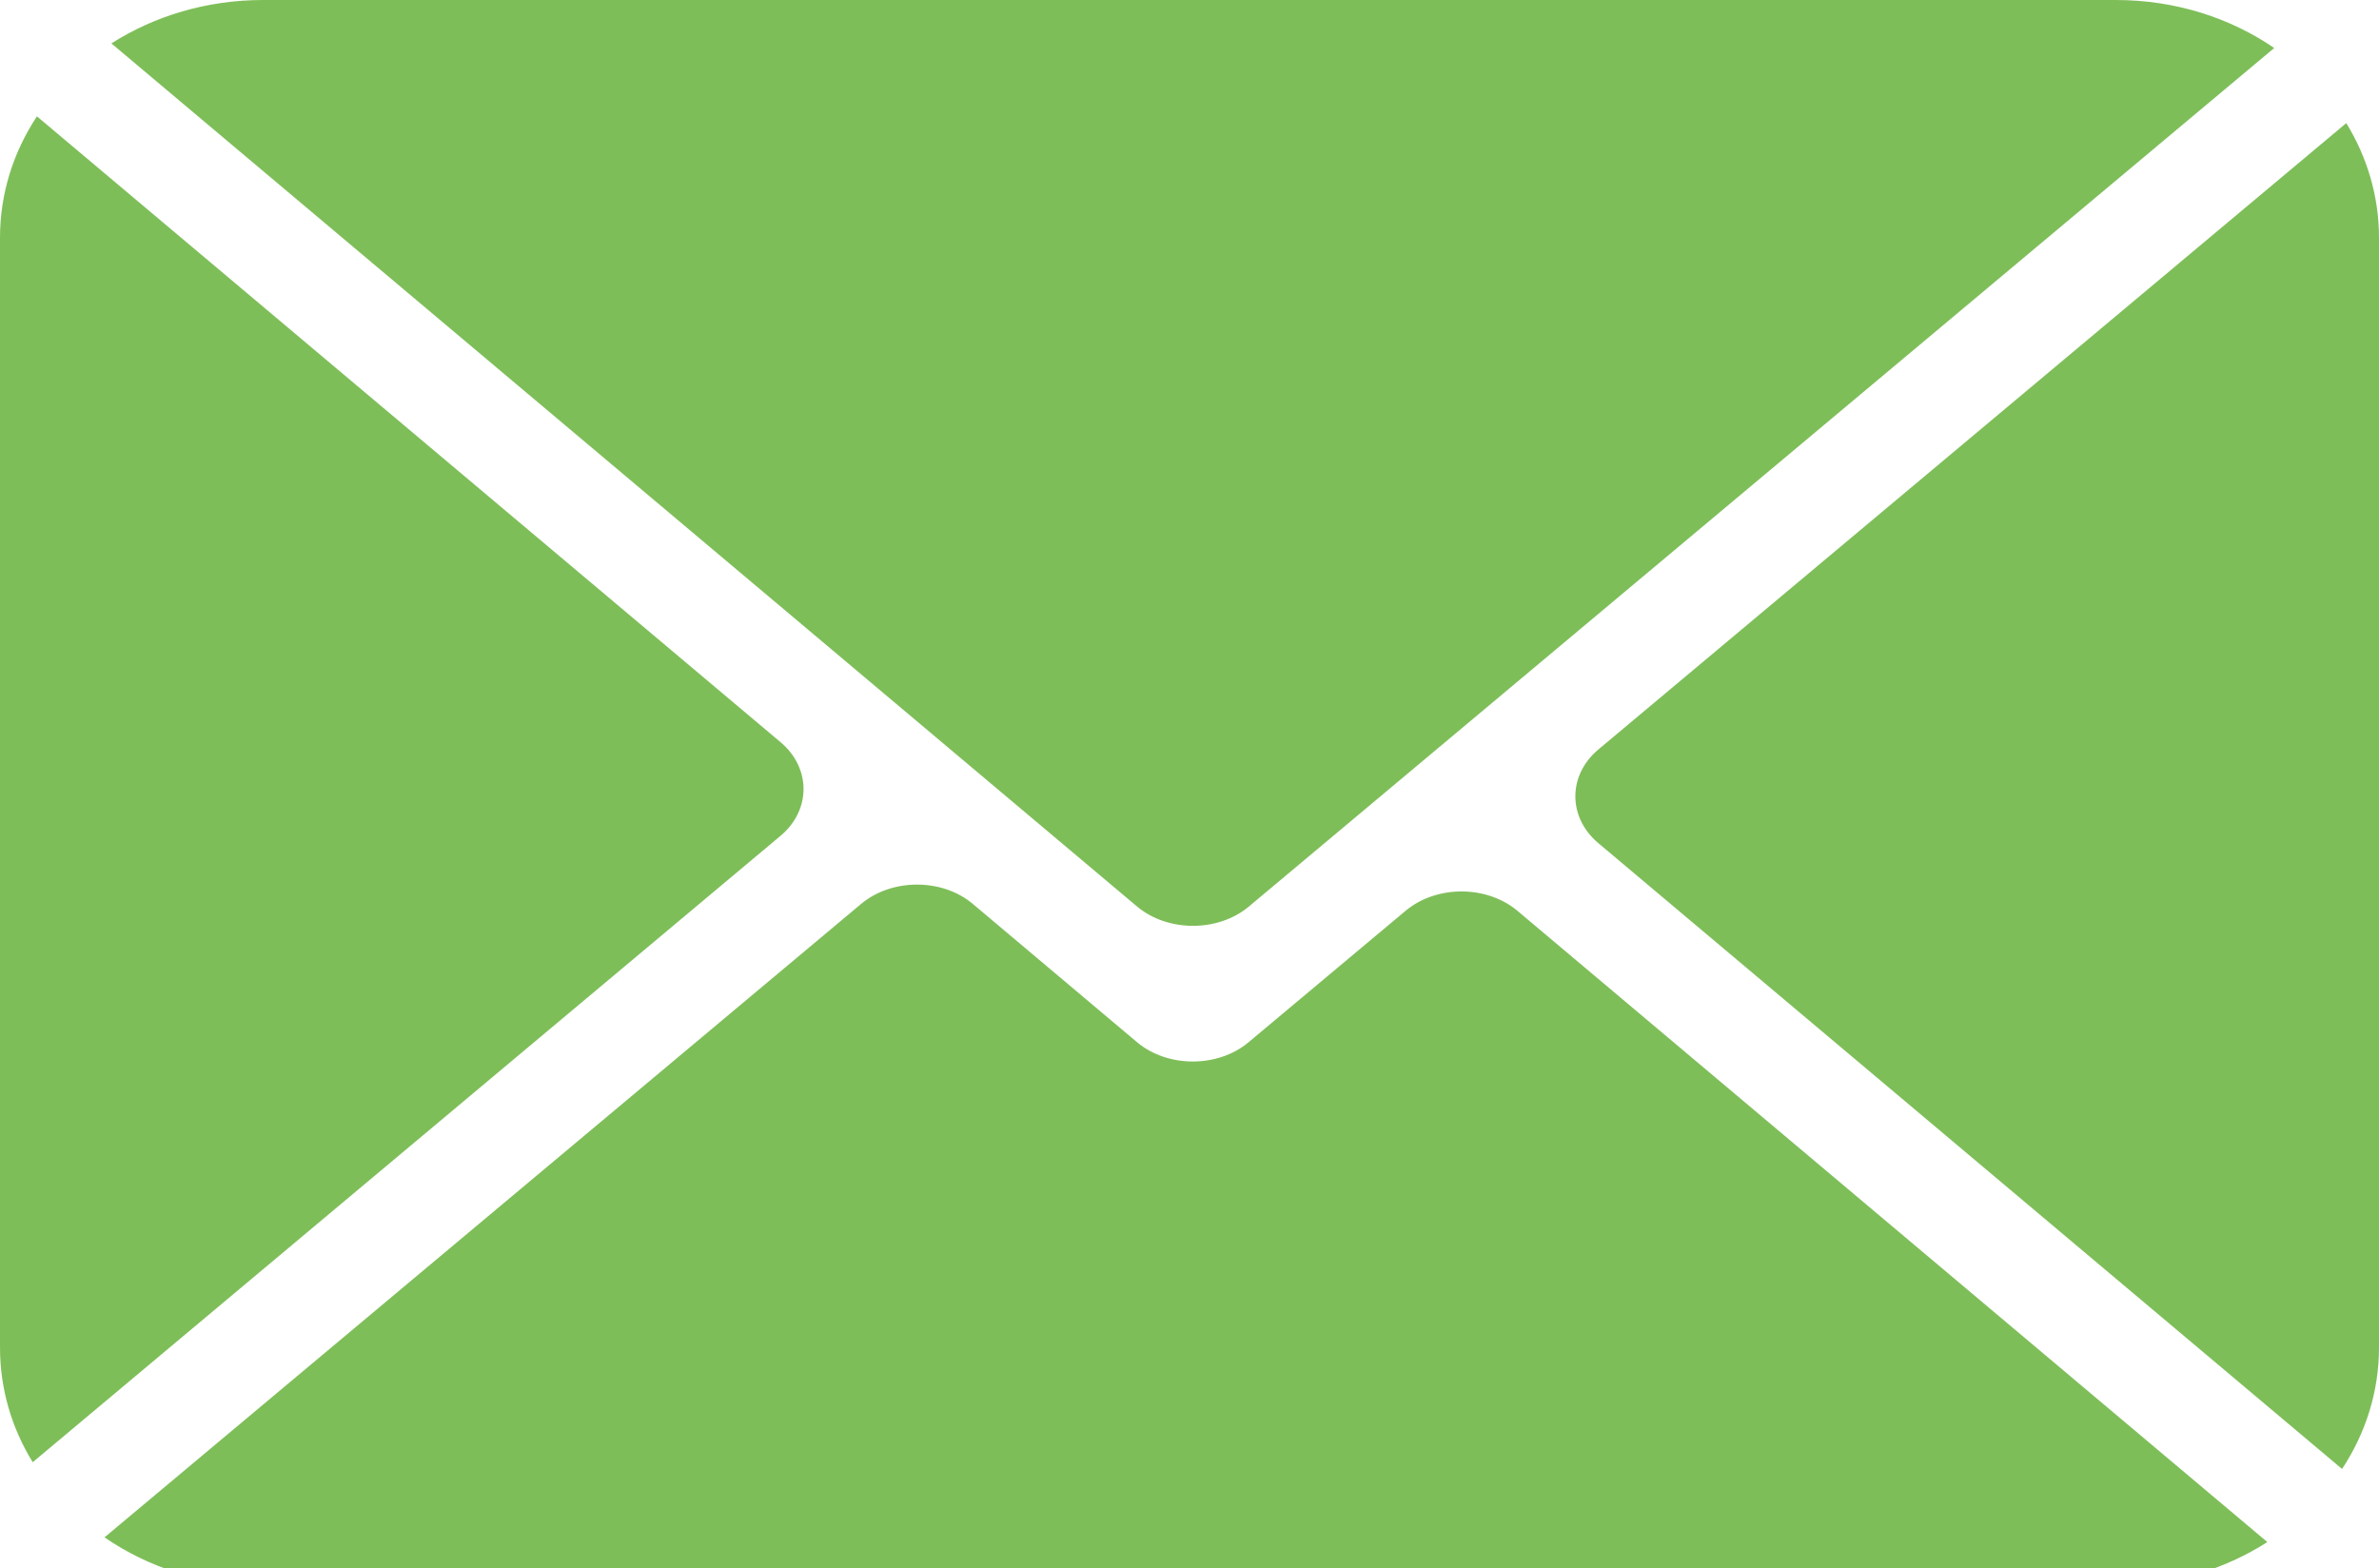
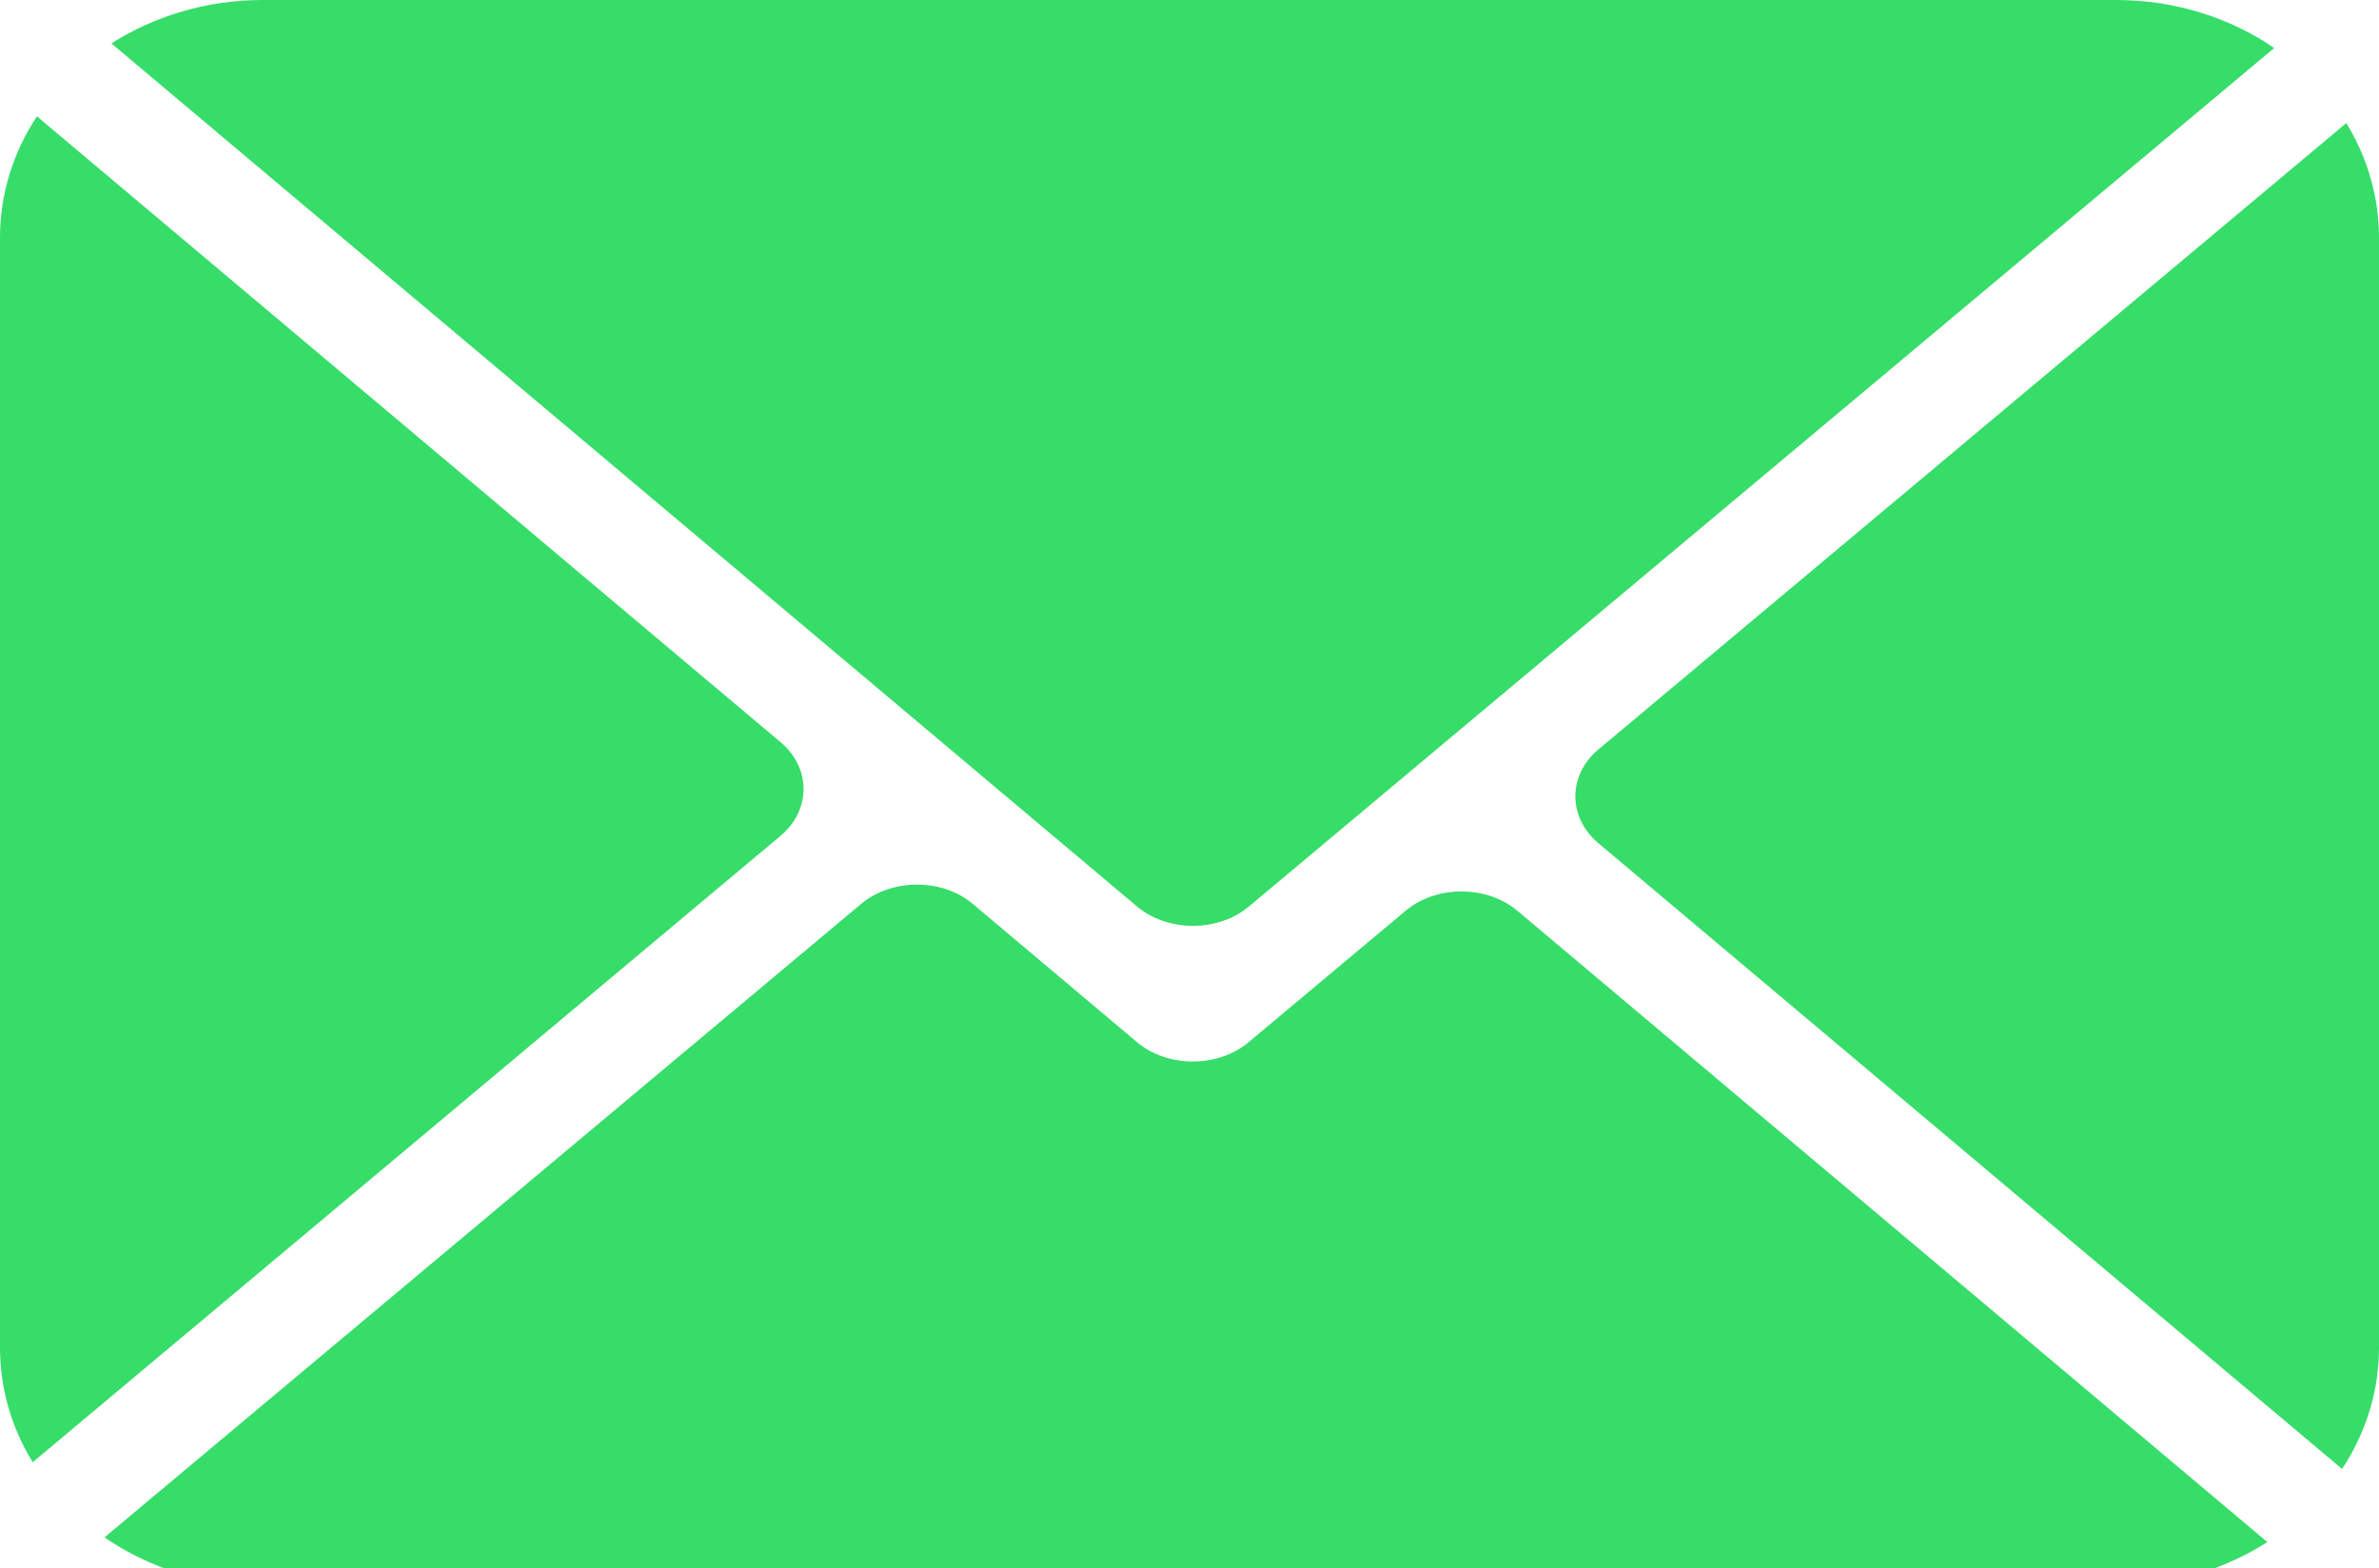
<svg xmlns="http://www.w3.org/2000/svg" width="44px" height="29px" viewBox="0 0 44 29" version="1.1">
  <defs />
  <g id="Icons" stroke="none" stroke-width="1" fill="none" fill-rule="evenodd">
-     <g id="icons/email-active" fill="#7EBE59">
+     <g id="icons/email-active" fill="#36DD69">
      <path d="M43.395,2.277 L29.563,13.863 C28.996,14.338 28.993,15.118 29.561,15.596 L43.317,27.173 C43.752,26.512 44,25.745 44,24.926 L44,4.397 C44,3.63 43.78,2.906 43.395,2.277 L43.395,2.277 Z M14.437,13.729 L0.683,2.152 C0.248,2.811 0,3.578 0,4.397 L0,24.926 C0,25.695 0.217,26.417 0.605,27.048 L14.434,15.463 C15.003,14.988 15.004,14.206 14.437,13.729 L14.437,13.729 Z M25.996,16.848 L23.094,19.278 C22.527,19.755 21.594,19.755 21.028,19.277 L17.994,16.722 C17.428,16.244 16.497,16.244 15.927,16.72 L1.933,28.438 C2.748,28.999 3.763,29.333 4.866,29.333 L37.719,29.333 L39.134,29.333 C40.177,29.333 41.144,29.031 41.935,28.525 L28.066,16.849 C27.497,16.371 26.568,16.37 25.996,16.848 L25.996,16.848 Z M23.097,16.77 L42.062,0.888 C41.25,0.331 40.236,0 39.132,0 L4.865,0 C3.82,0 2.855,0.297 2.06,0.803 L21.028,16.767 C21.597,17.245 22.527,17.246 23.097,16.77 L23.097,16.77 Z" id="Shape" />
    </g>
  </g>
</svg>
